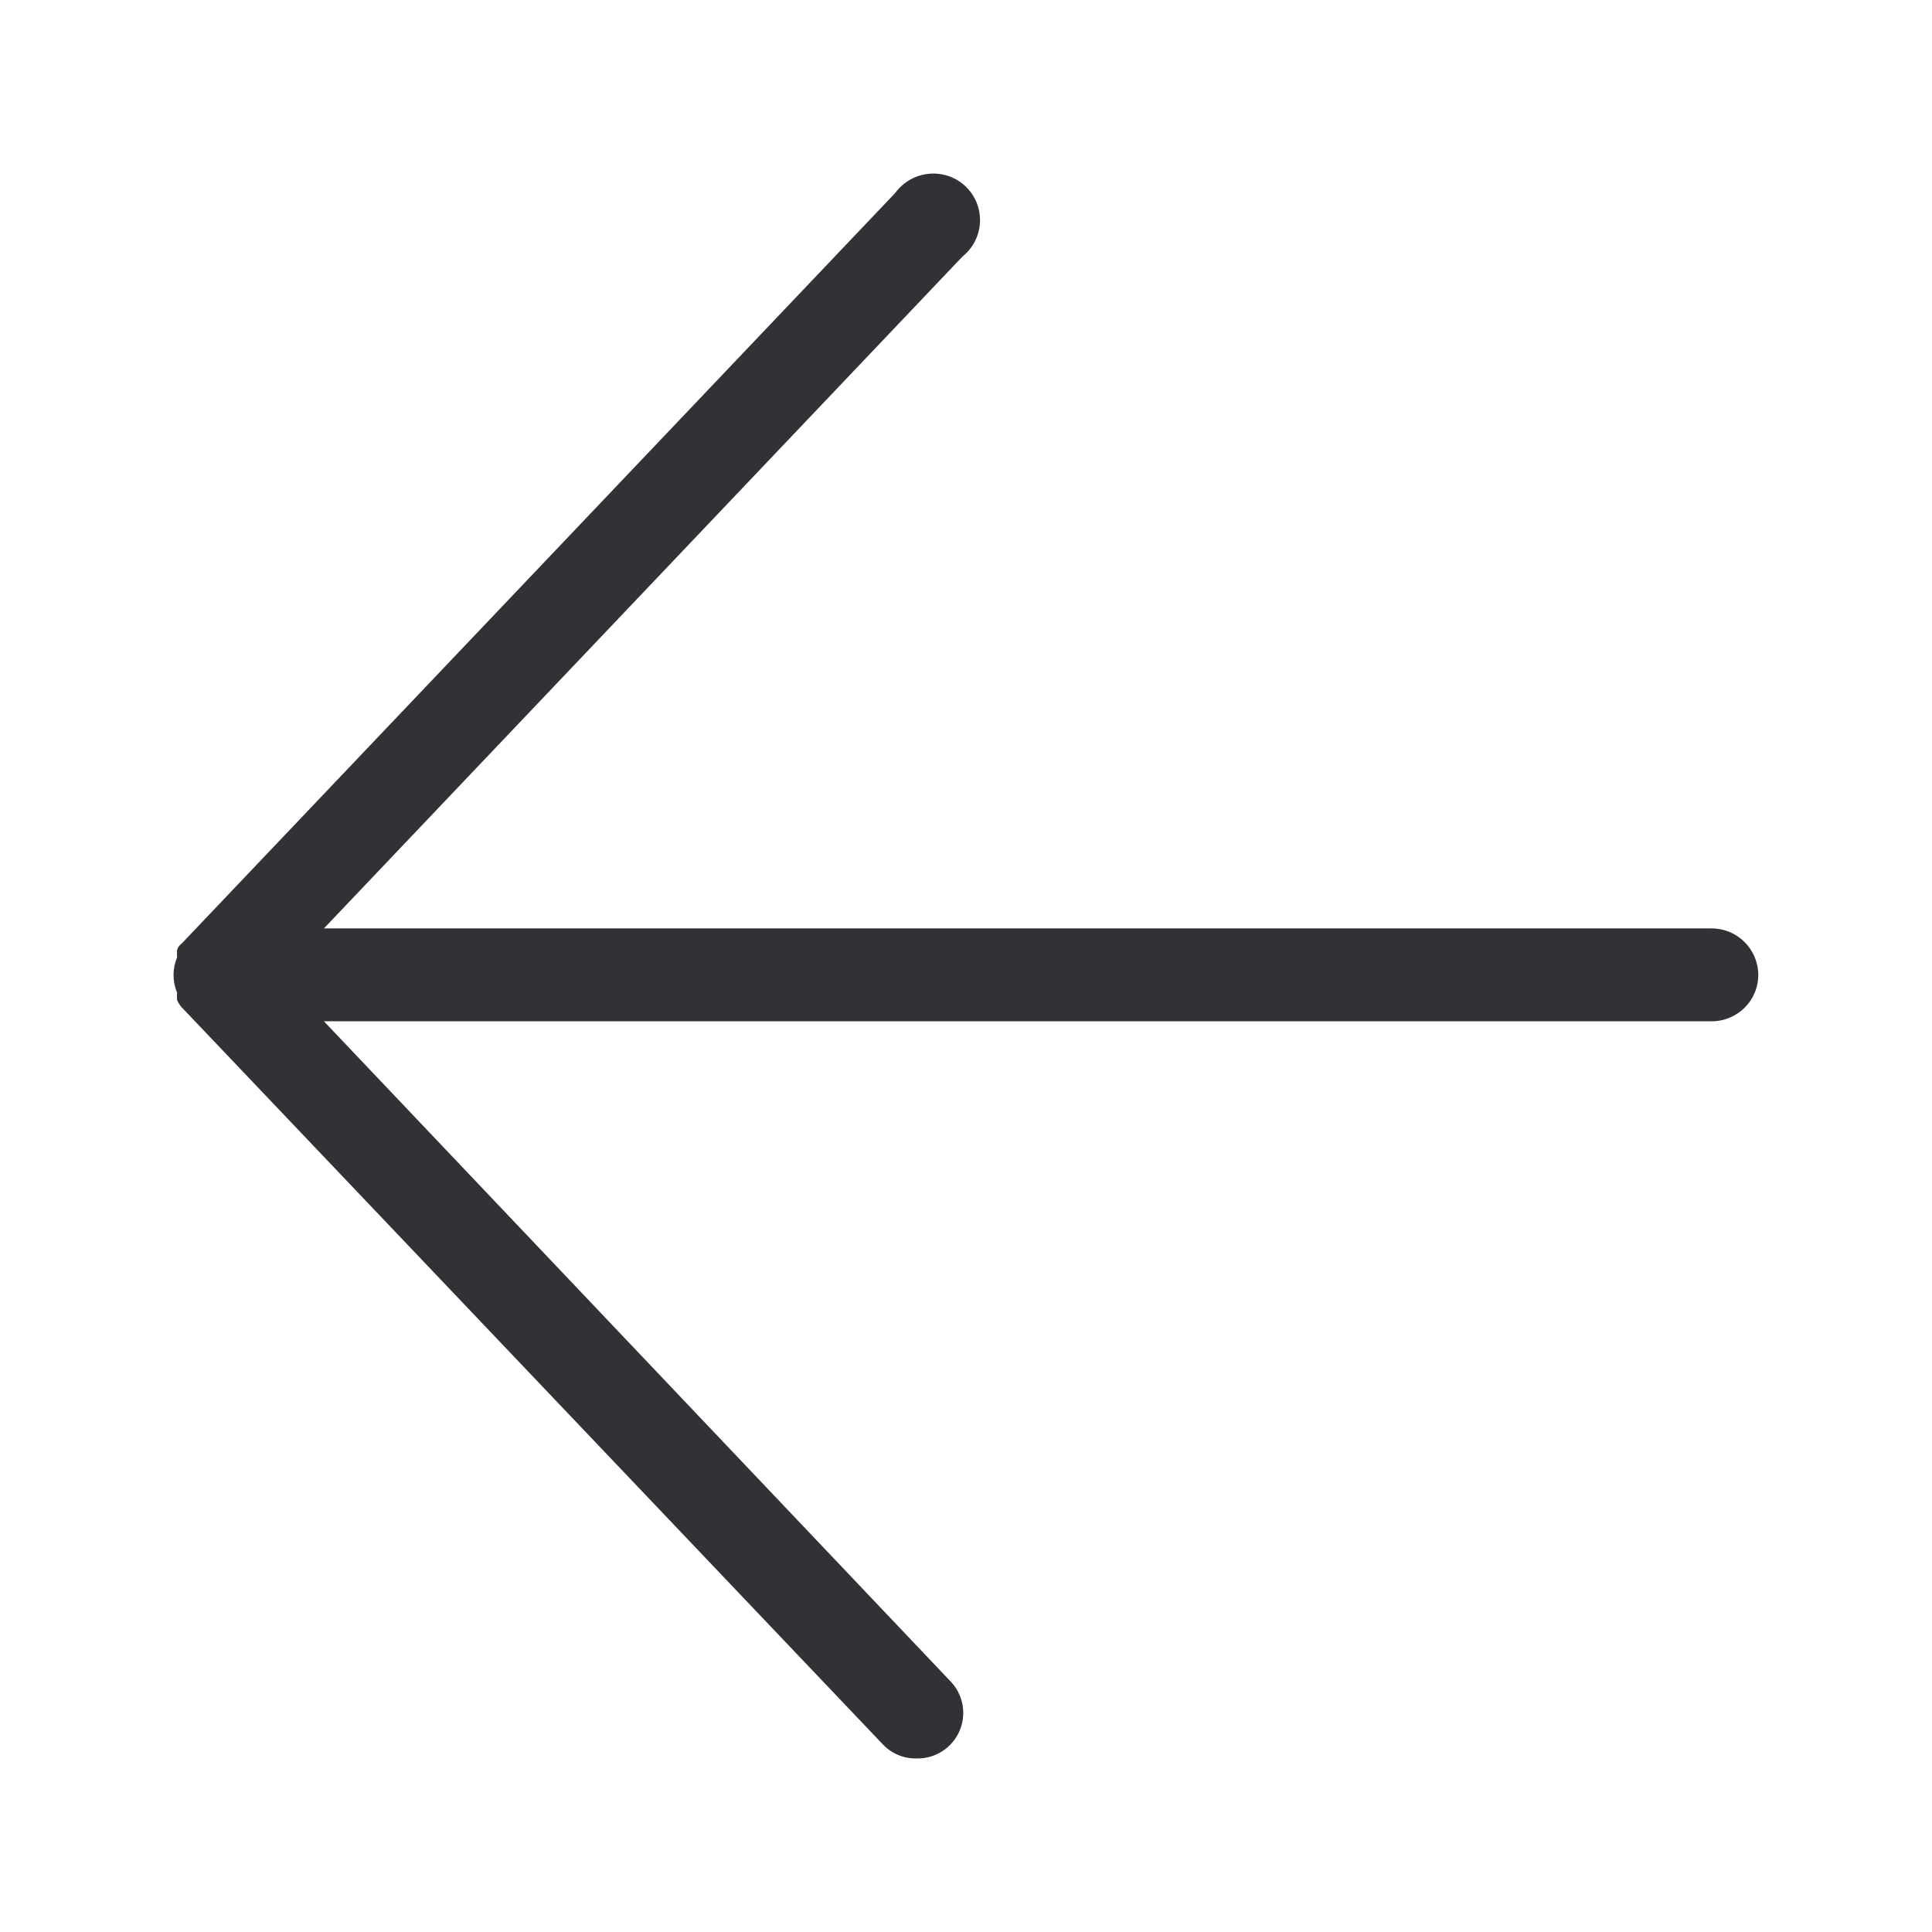
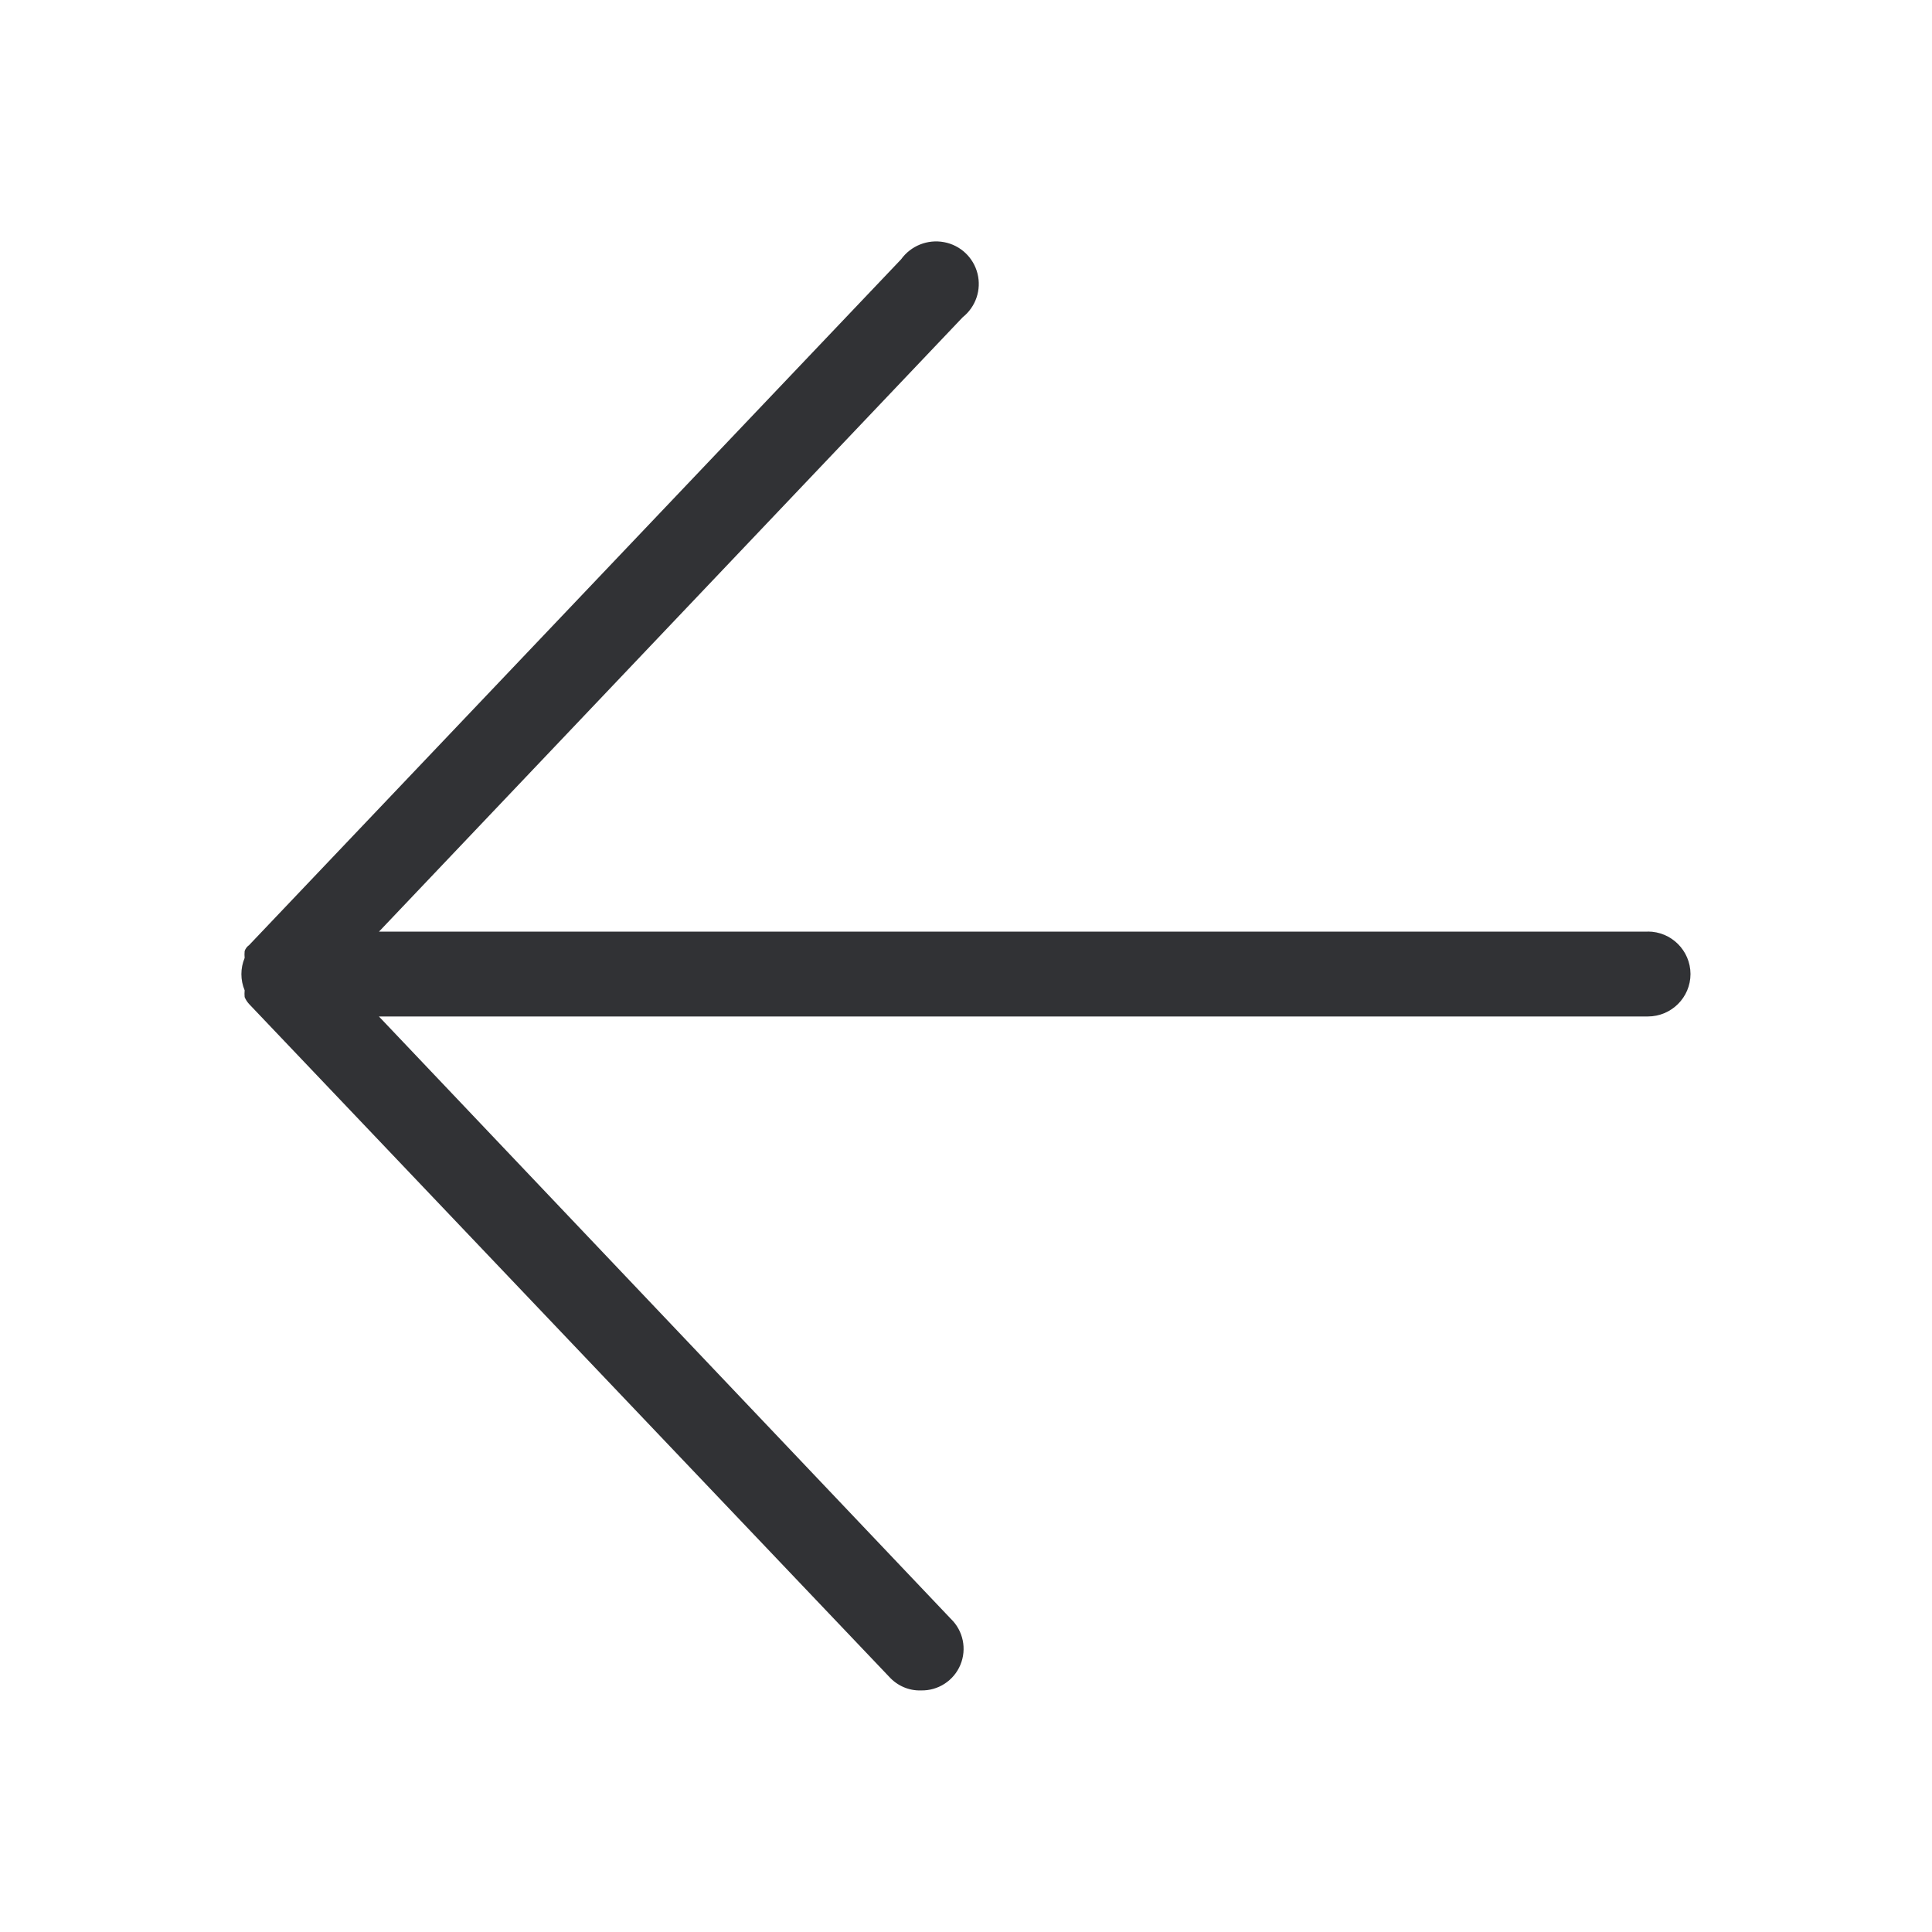
<svg xmlns="http://www.w3.org/2000/svg" width="24" height="24" viewBox="0 0 24 24">
-   <path d="M21.262 11.533H4.024l7.933-8.347a.578.578 0 00-.255-1.02.587.587 0 00-.583.233l-8.86 9.32a.158.158 0 00-.059.08.51.51 0 000 .093.57.57 0 000 .44.51.51 0 000 .092.323.323 0 00.06.092l8.697 9.143c.109.12.266.19.431.185a.566.566 0 00.406-.972l-7.77-8.185h17.238c.32 0 .58-.257.58-.577a.58.58 0 00-.58-.577c0 .003 0 .003 0 0z" fill="#313235" fill-rule="nonzero" />
+   <path d="M20.47 11.573H4.708L11.96 3.94a.528.528 0 00-.233-.932.536.536 0 00-.533.213l-8.1 8.52a.144.144 0 00-.055.074.466.466 0 000 .085.521.521 0 000 .402.466.466 0 000 .084c.013.031.031.06.054.085l7.953 8.359c.1.11.243.174.394.169a.517.517 0 00.372-.889l-7.105-7.483H20.47c.292 0 .53-.236.53-.528a.53.53 0 00-.53-.527c0 .002 0 .002 0 0z" fill="#313235" fill-rule="nonzero" />
</svg>
